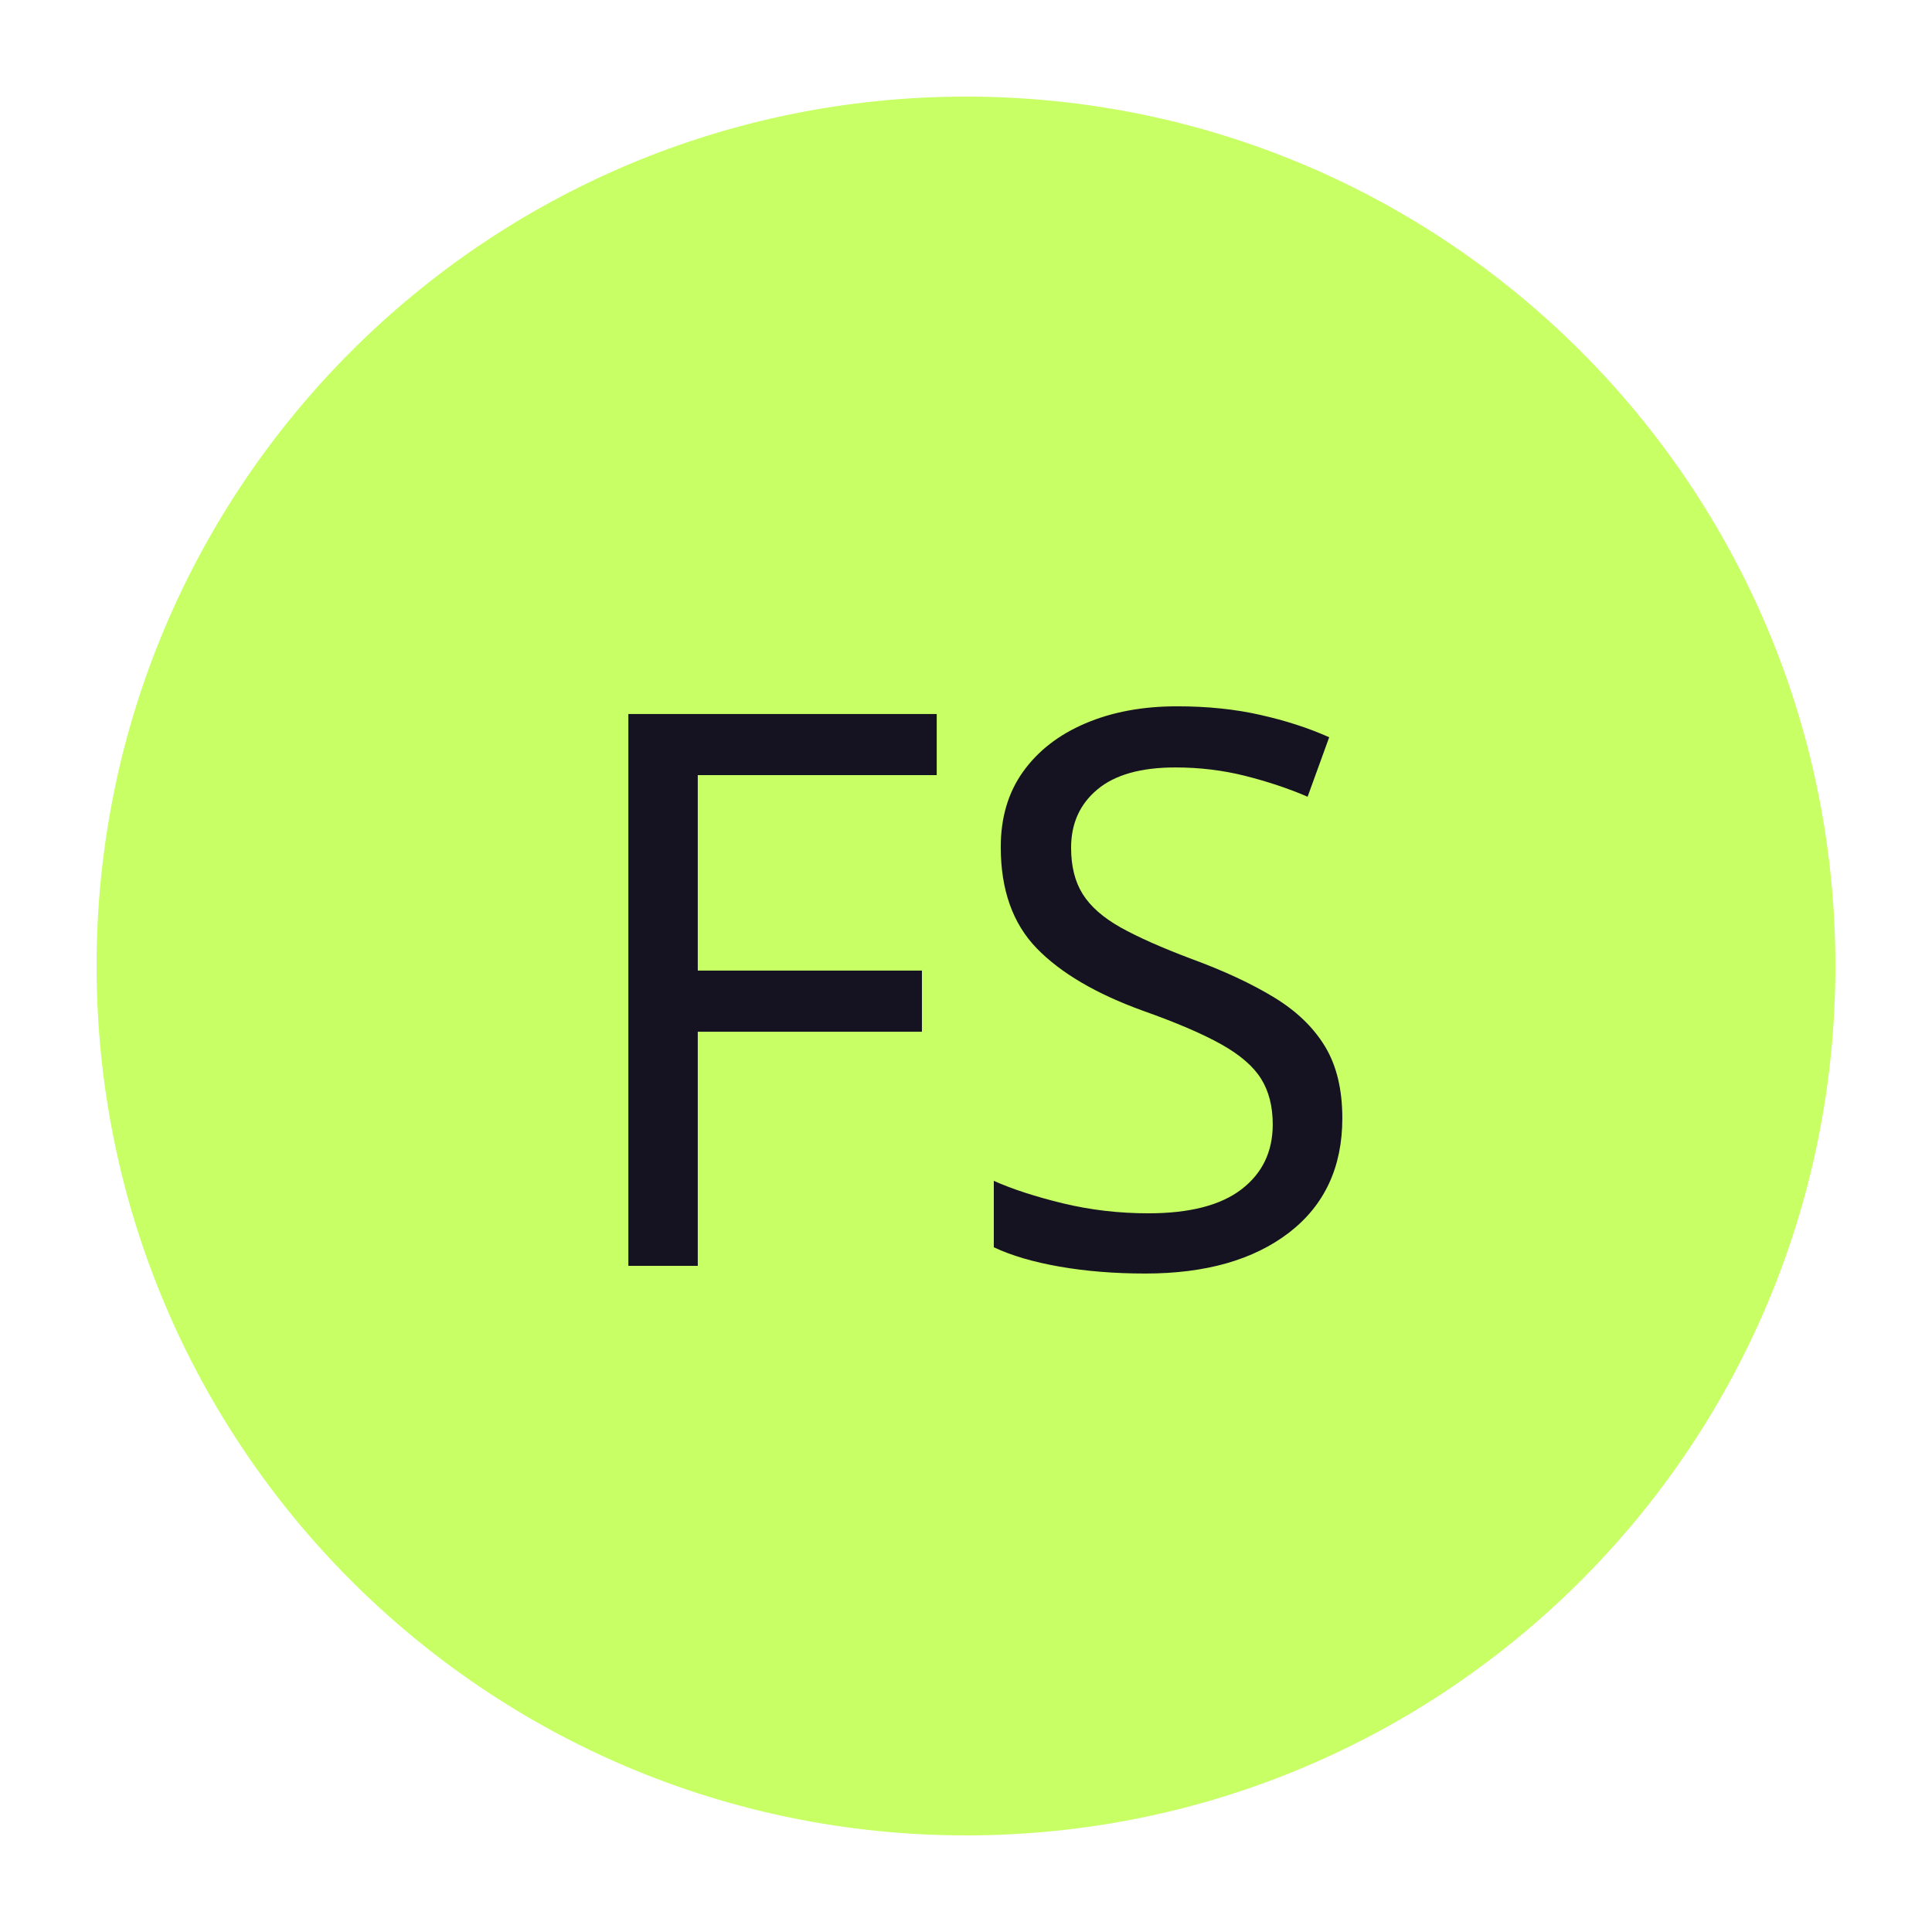
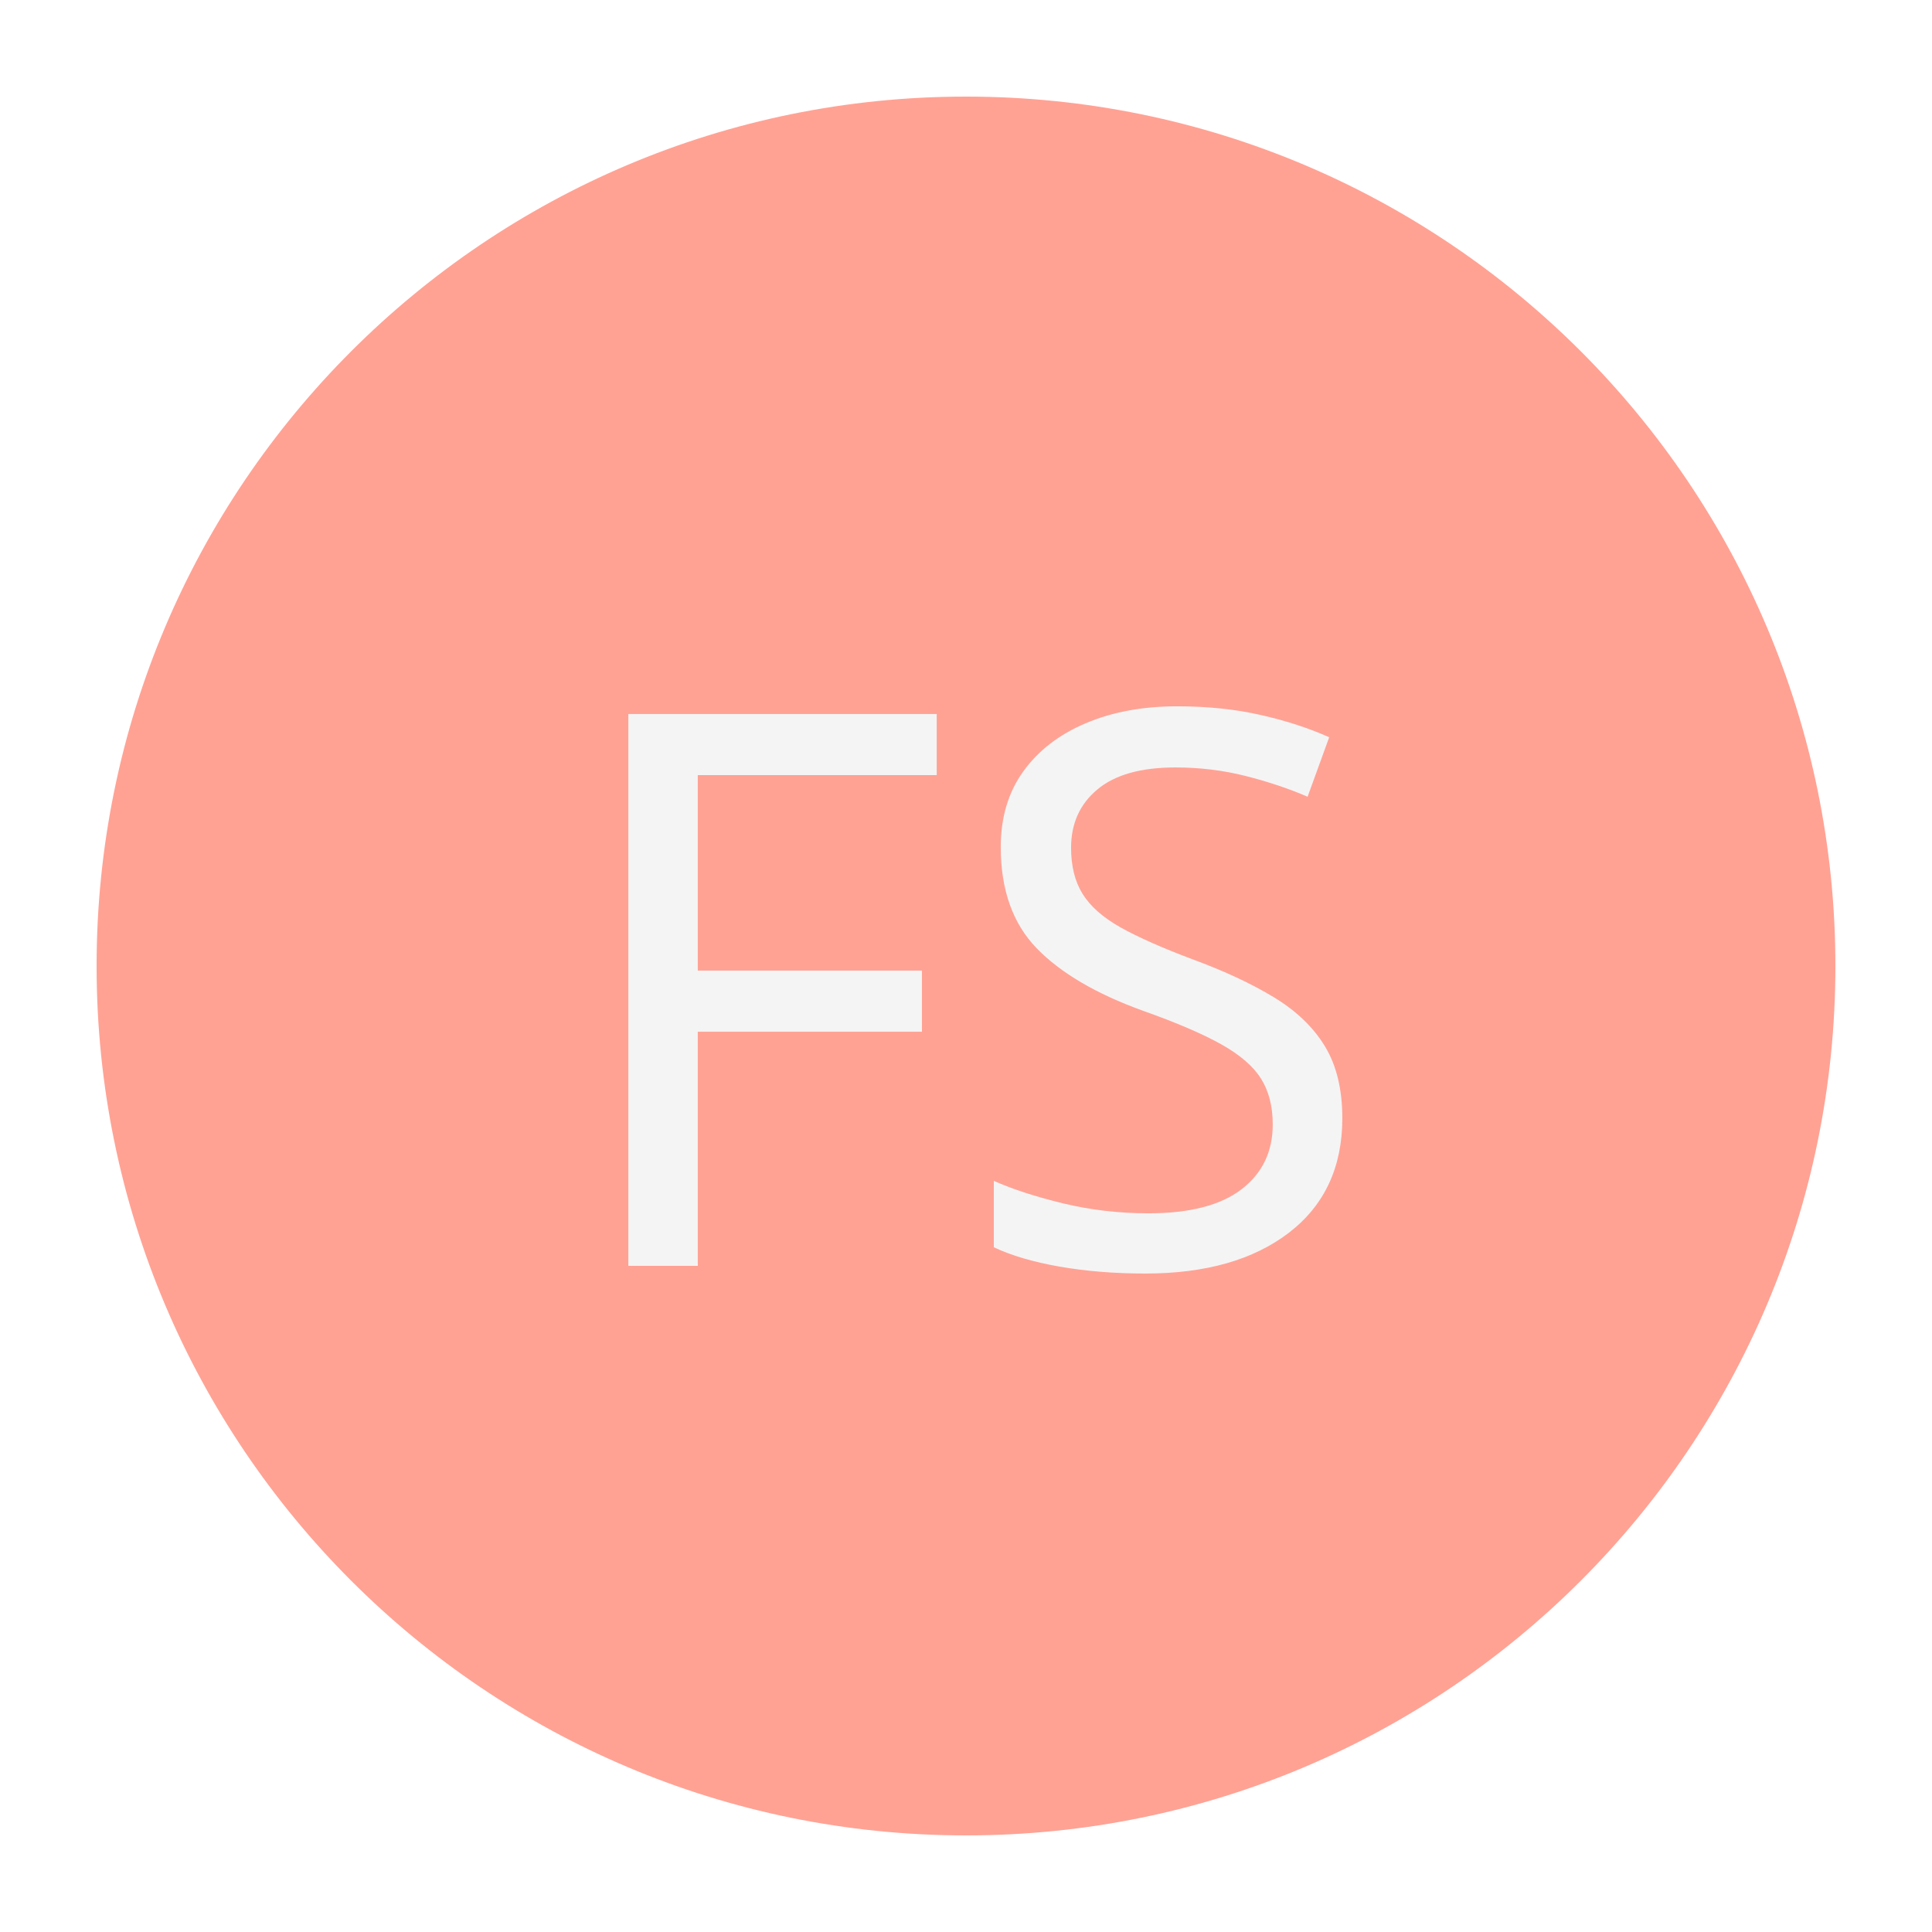
<svg xmlns="http://www.w3.org/2000/svg" width="200" height="200" viewBox="0 0 200 200">
-   <circle cx="100" cy="100" r="90" fill="#c7ff65" stroke="none" stroke-width="10" />
-   <text x="50%" y="50%" font-family="'Quicksand', sans-serif" font-size="80" font-weight="500" fill="#151321" text-anchor="middle" dominant-baseline="central">
+   <circle cx="100" cy="100" r="90" fill="#ffa294" stroke="none" stroke-width="10" />
+   <text x="50%" y="50%" font-family="'Quicksand', sans-serif" font-size="80" font-weight="500" fill="#f4f4f4" text-anchor="middle" dominant-baseline="central">
    FS
  </text>
</svg>
